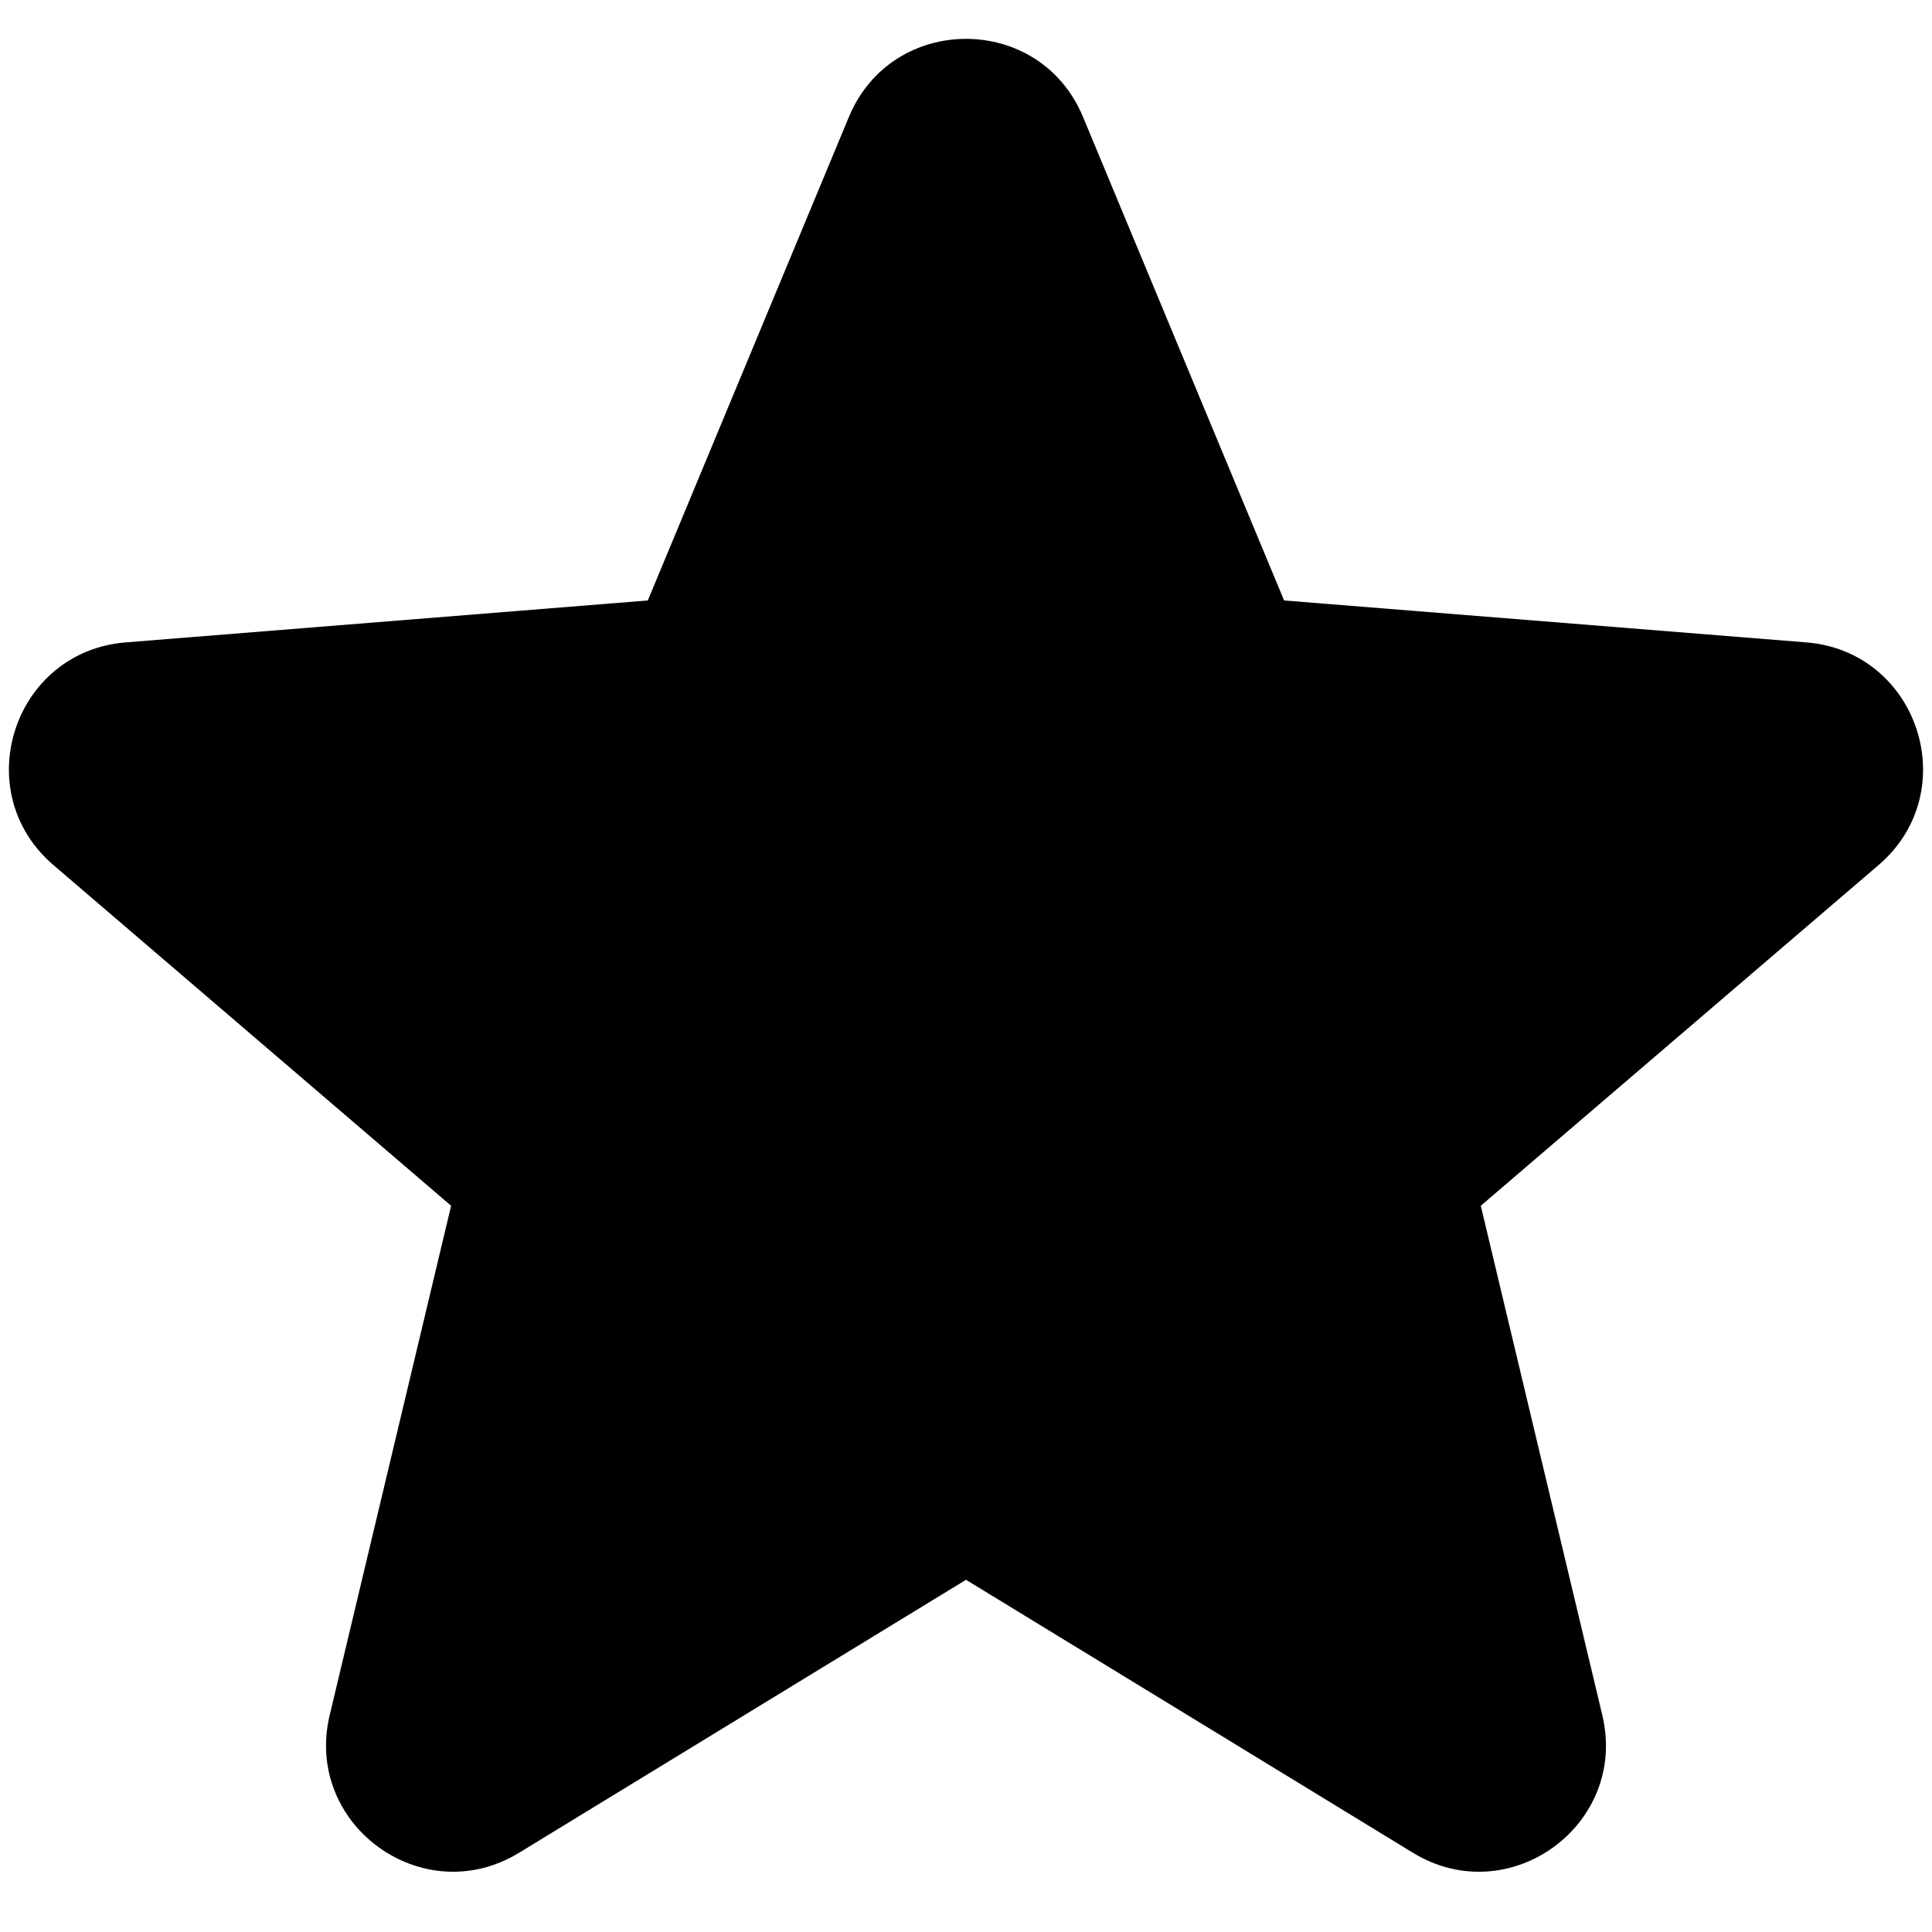
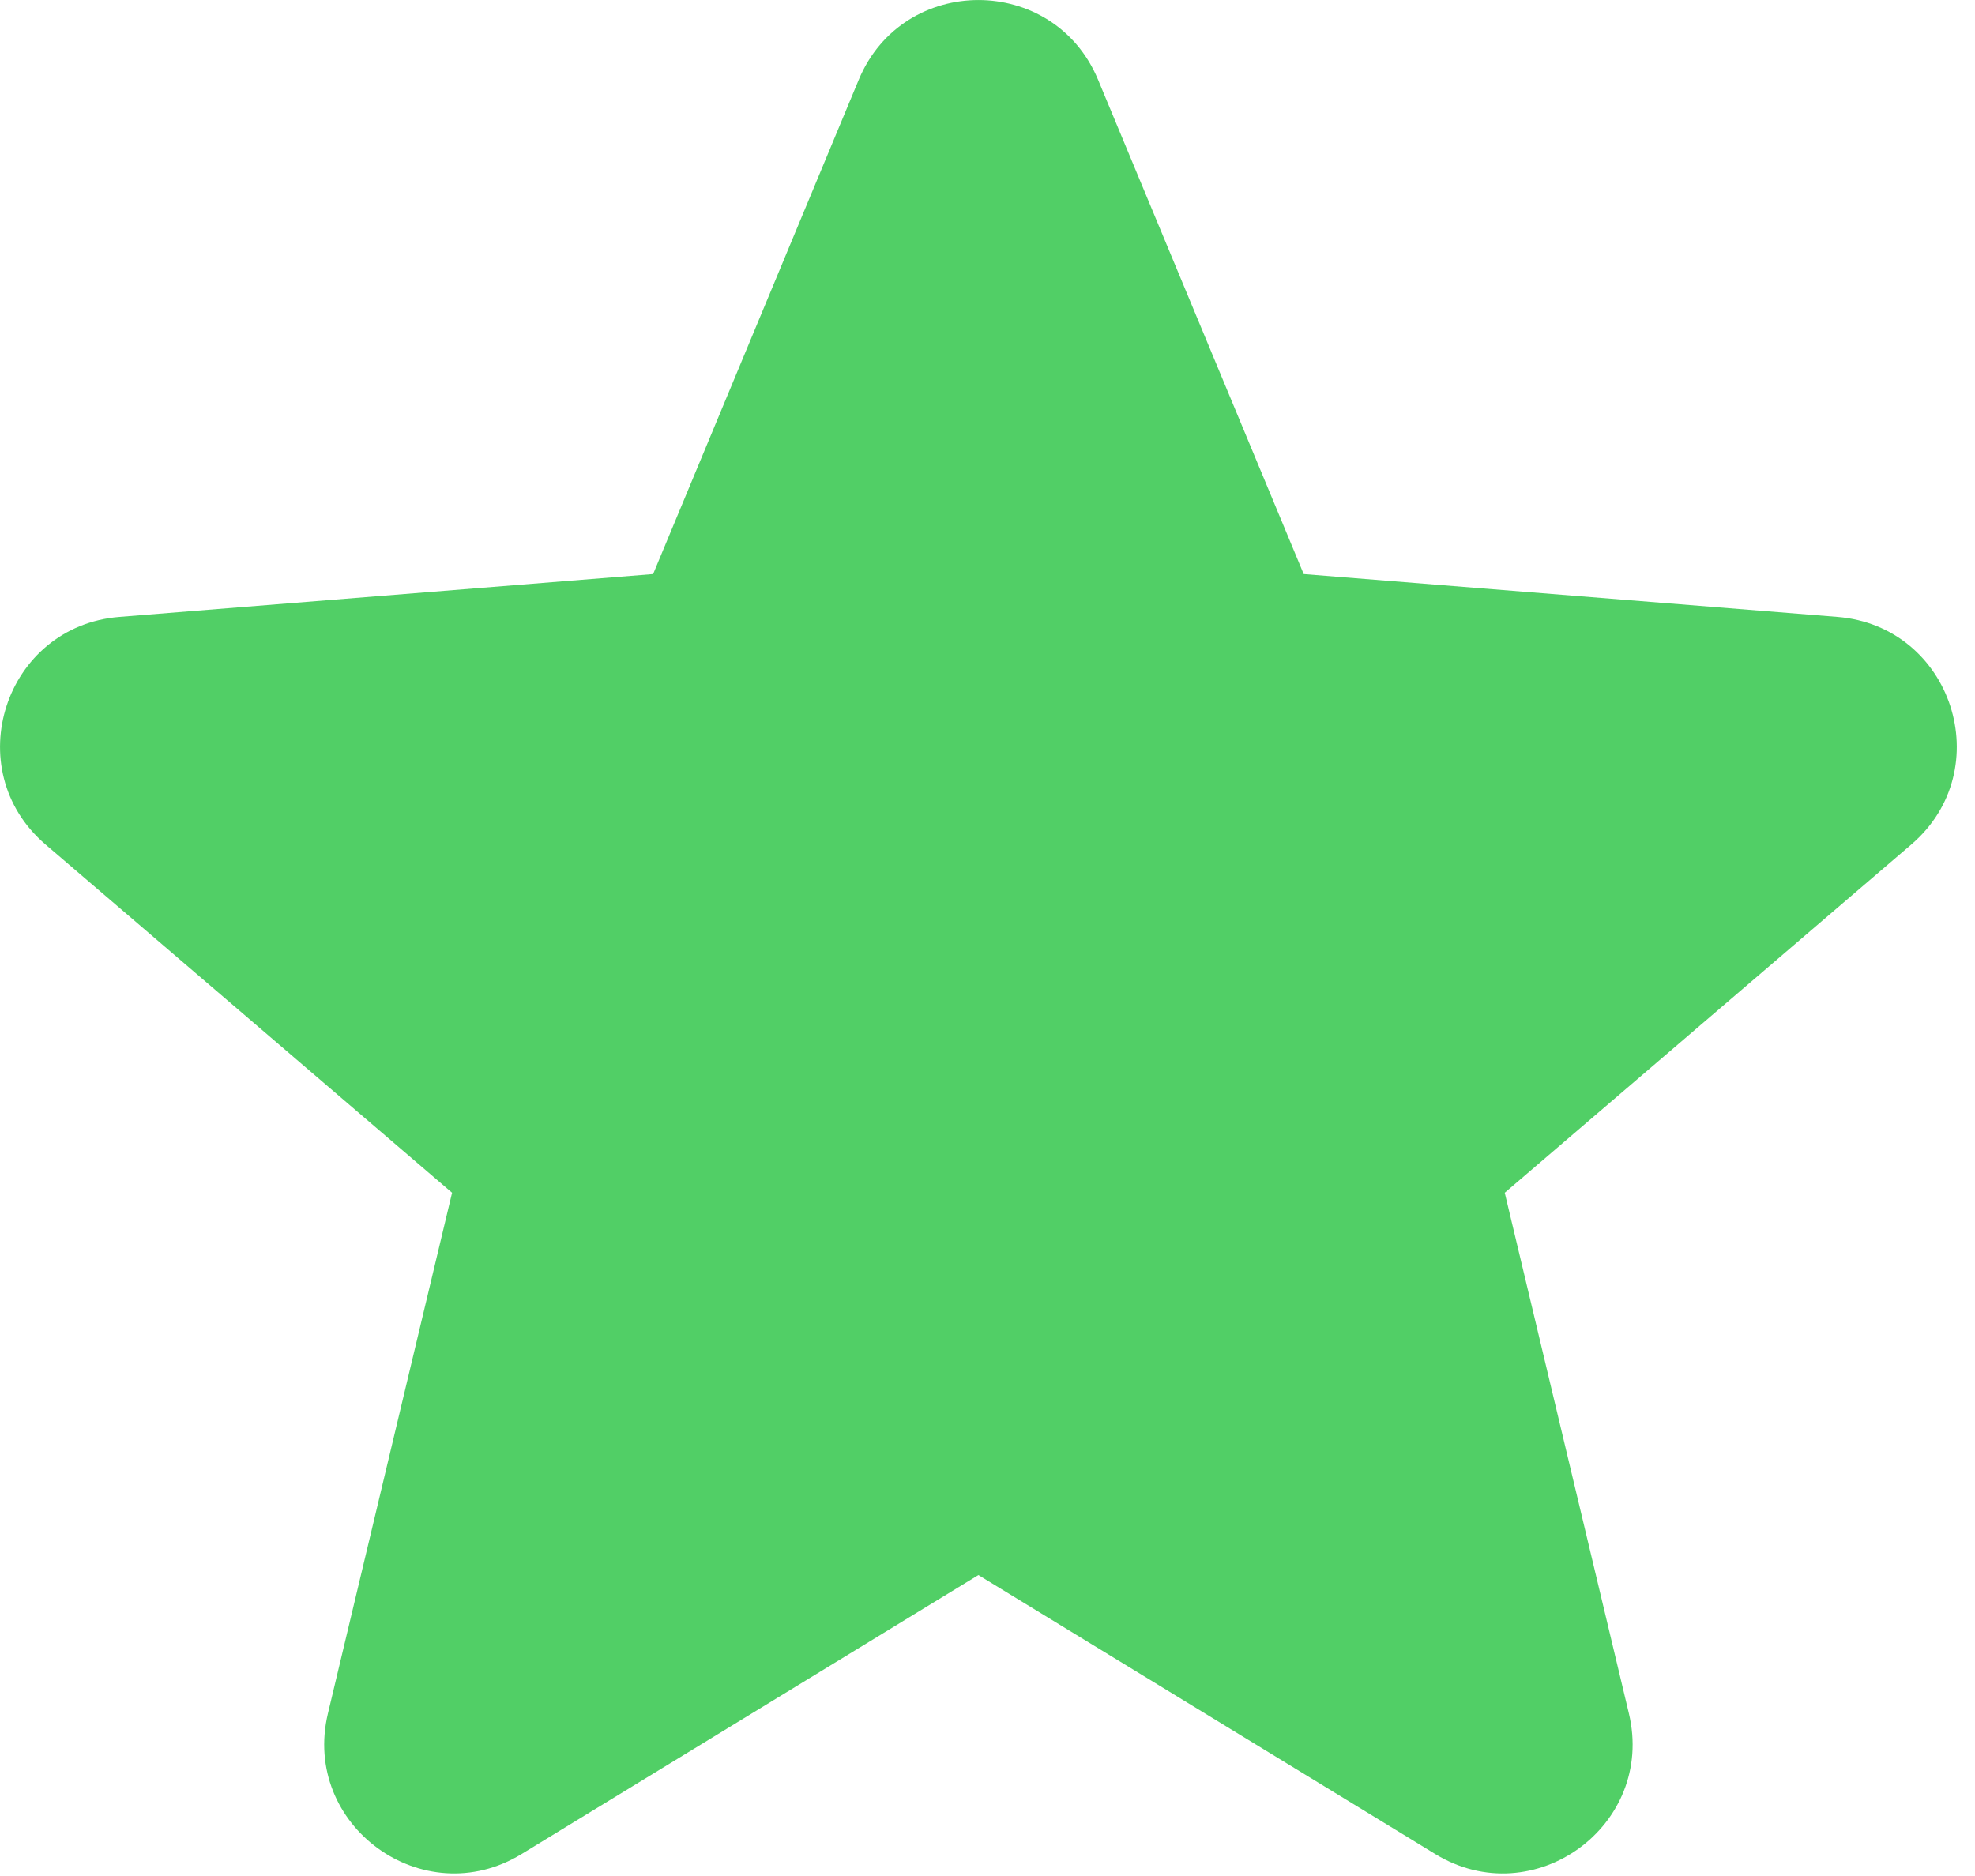
- <svg xmlns="http://www.w3.org/2000/svg" width="20" height="20" viewBox="0 0 20 20" fill="none">
-   <path fill-rule="evenodd" clip-rule="evenodd" d="M8.788 1.21C9.236 0.133 10.764 0.133 11.211 1.21L13.293 6.216L18.698 6.65C19.861 6.743 20.334 8.195 19.447 8.955L15.329 12.482L16.587 17.755C16.858 18.891 15.623 19.788 14.627 19.18L10 16.354L5.373 19.18C4.377 19.788 3.142 18.89 3.413 17.755L4.67 12.482L0.553 8.955C-0.334 8.195 0.138 6.743 1.302 6.65L6.706 6.216L8.788 1.21Z" fill="black" />
+ <svg xmlns="http://www.w3.org/2000/svg" width="20" height="19" viewBox="0 0 20 19" fill="none">
+   <path fill-rule="evenodd" clip-rule="evenodd" d="M8.696 0.808C9.144 -0.269 10.672 -0.269 11.12 0.808L13.202 5.814L18.606 6.248C19.77 6.341 20.242 7.793 19.355 8.553L15.238 12.08L16.495 17.353C16.766 18.489 15.531 19.386 14.535 18.778L9.908 15.952L5.281 18.778C4.285 19.386 3.05 18.488 3.321 17.353L4.578 12.08L0.461 8.553C-0.426 7.793 0.046 6.341 1.21 6.248L6.614 5.814L8.696 0.808Z" fill="#51CF66" />
</svg>
